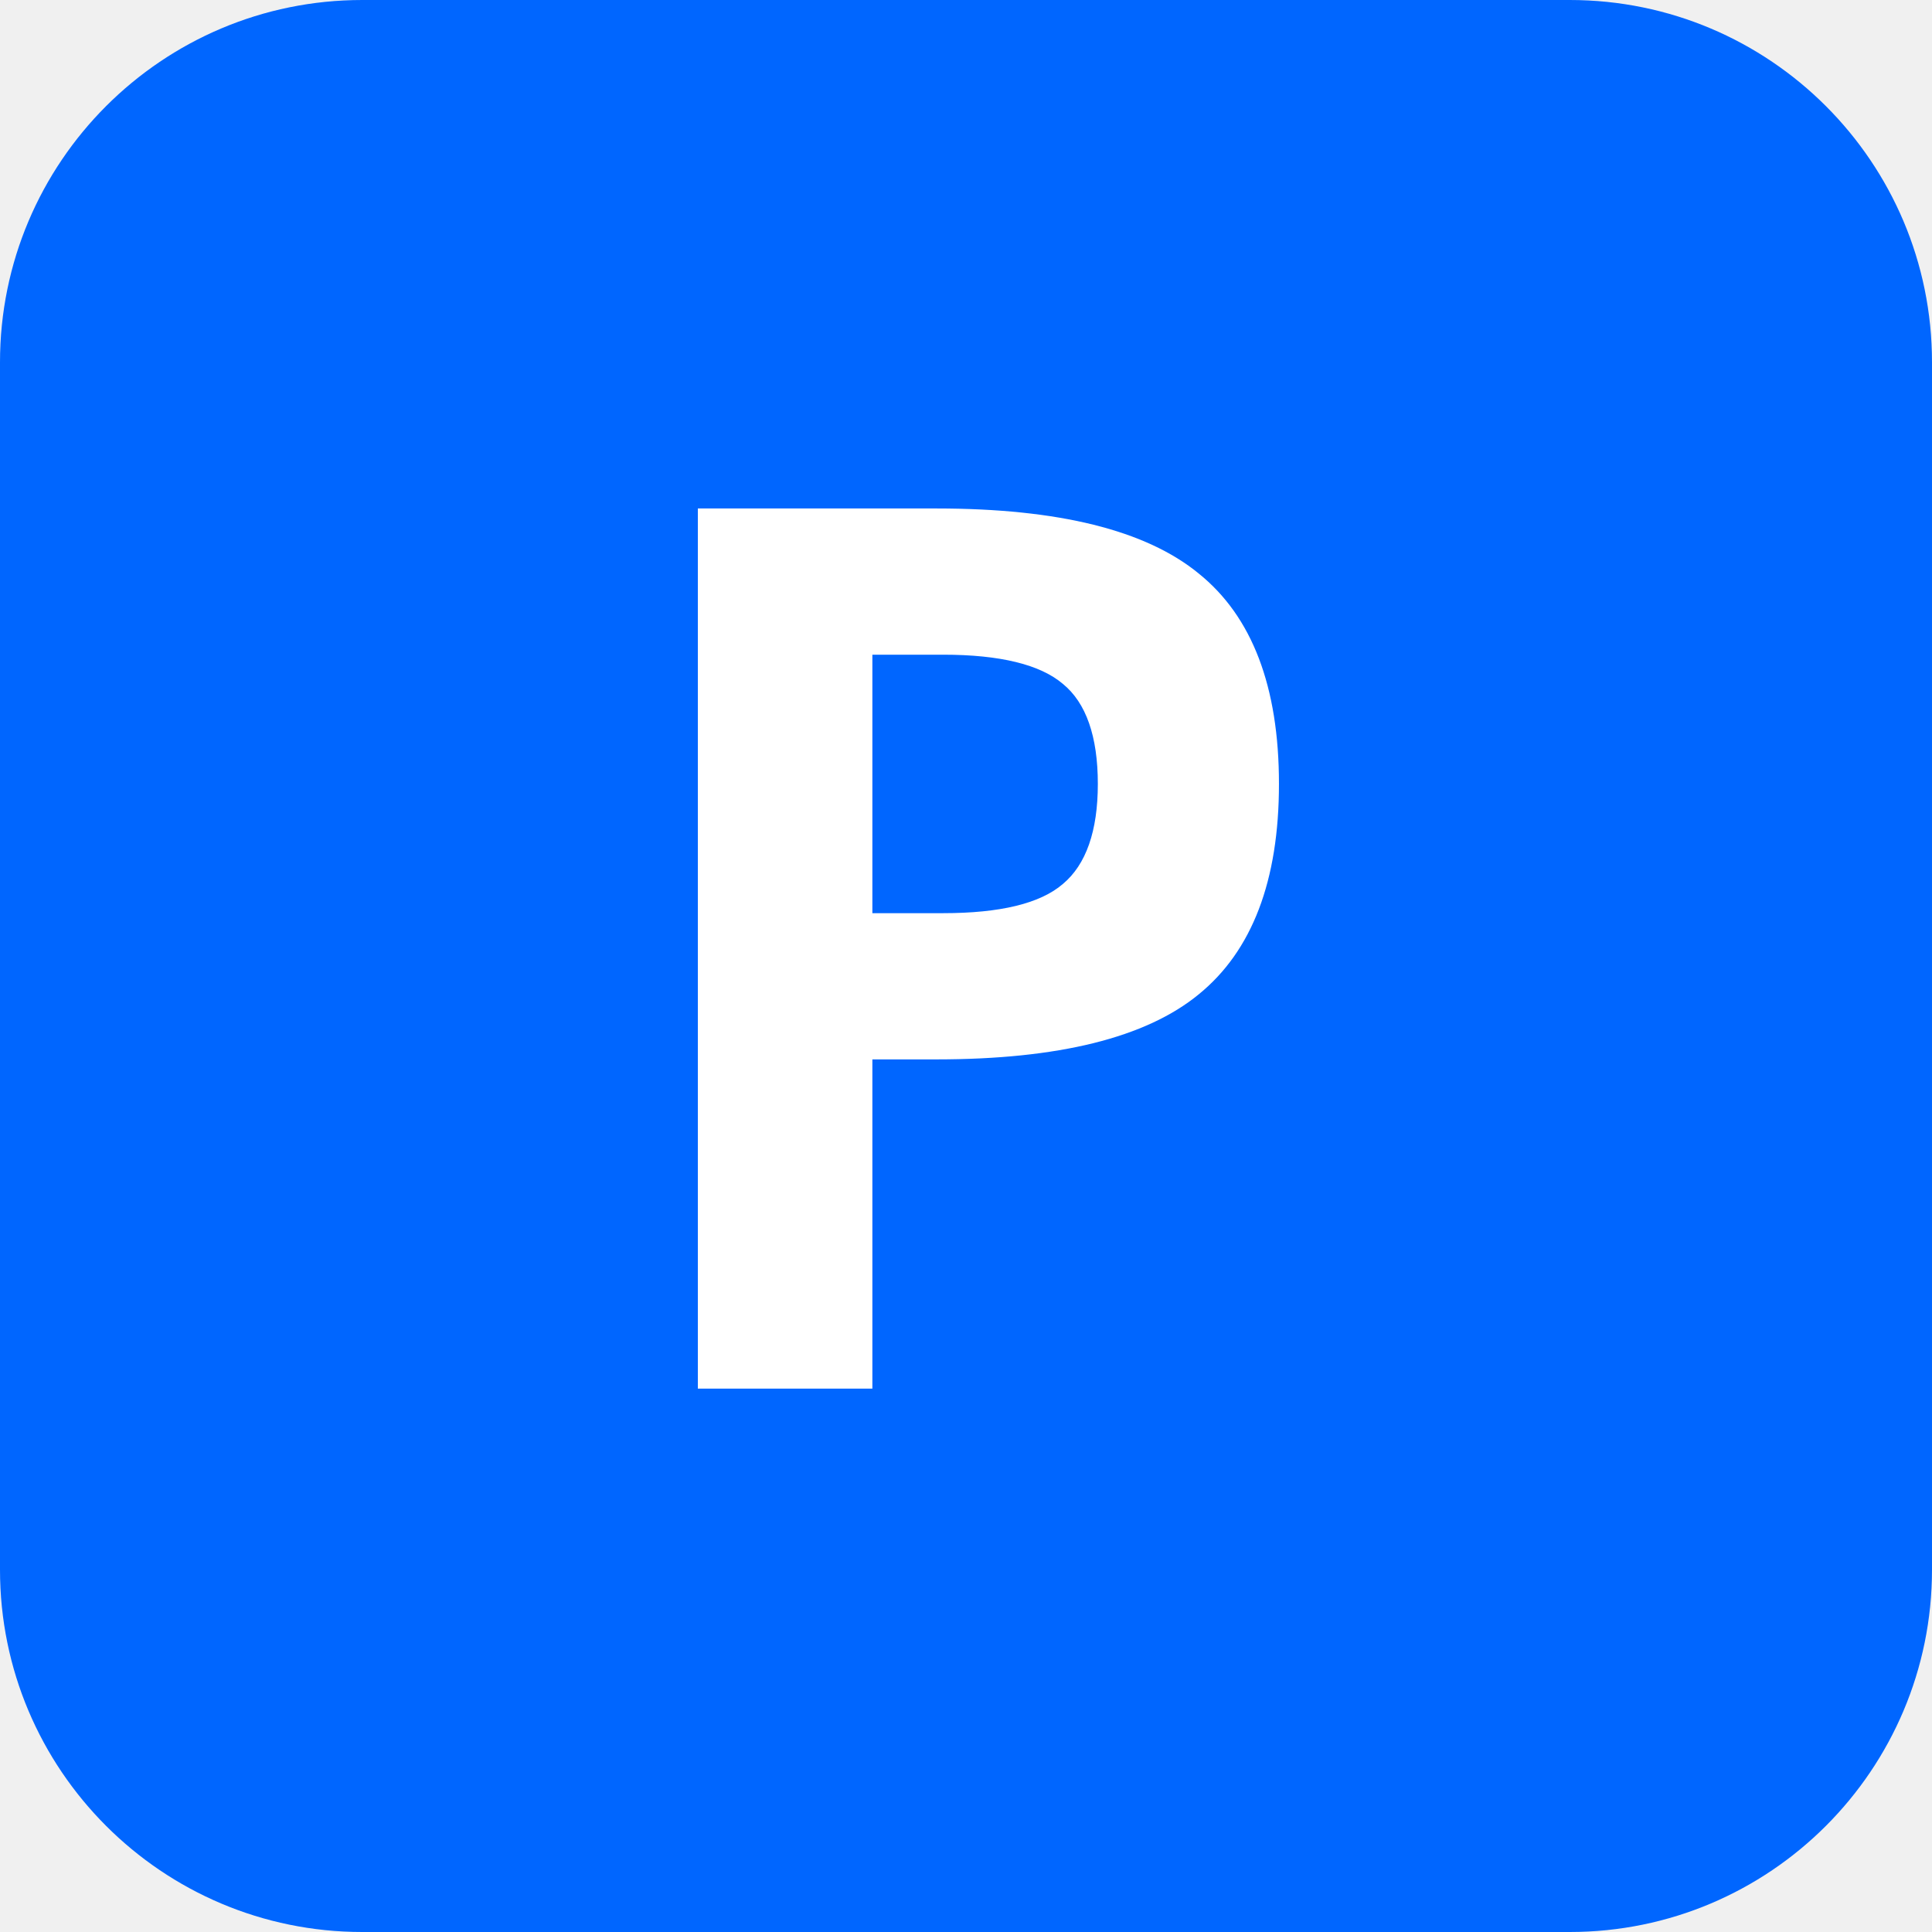
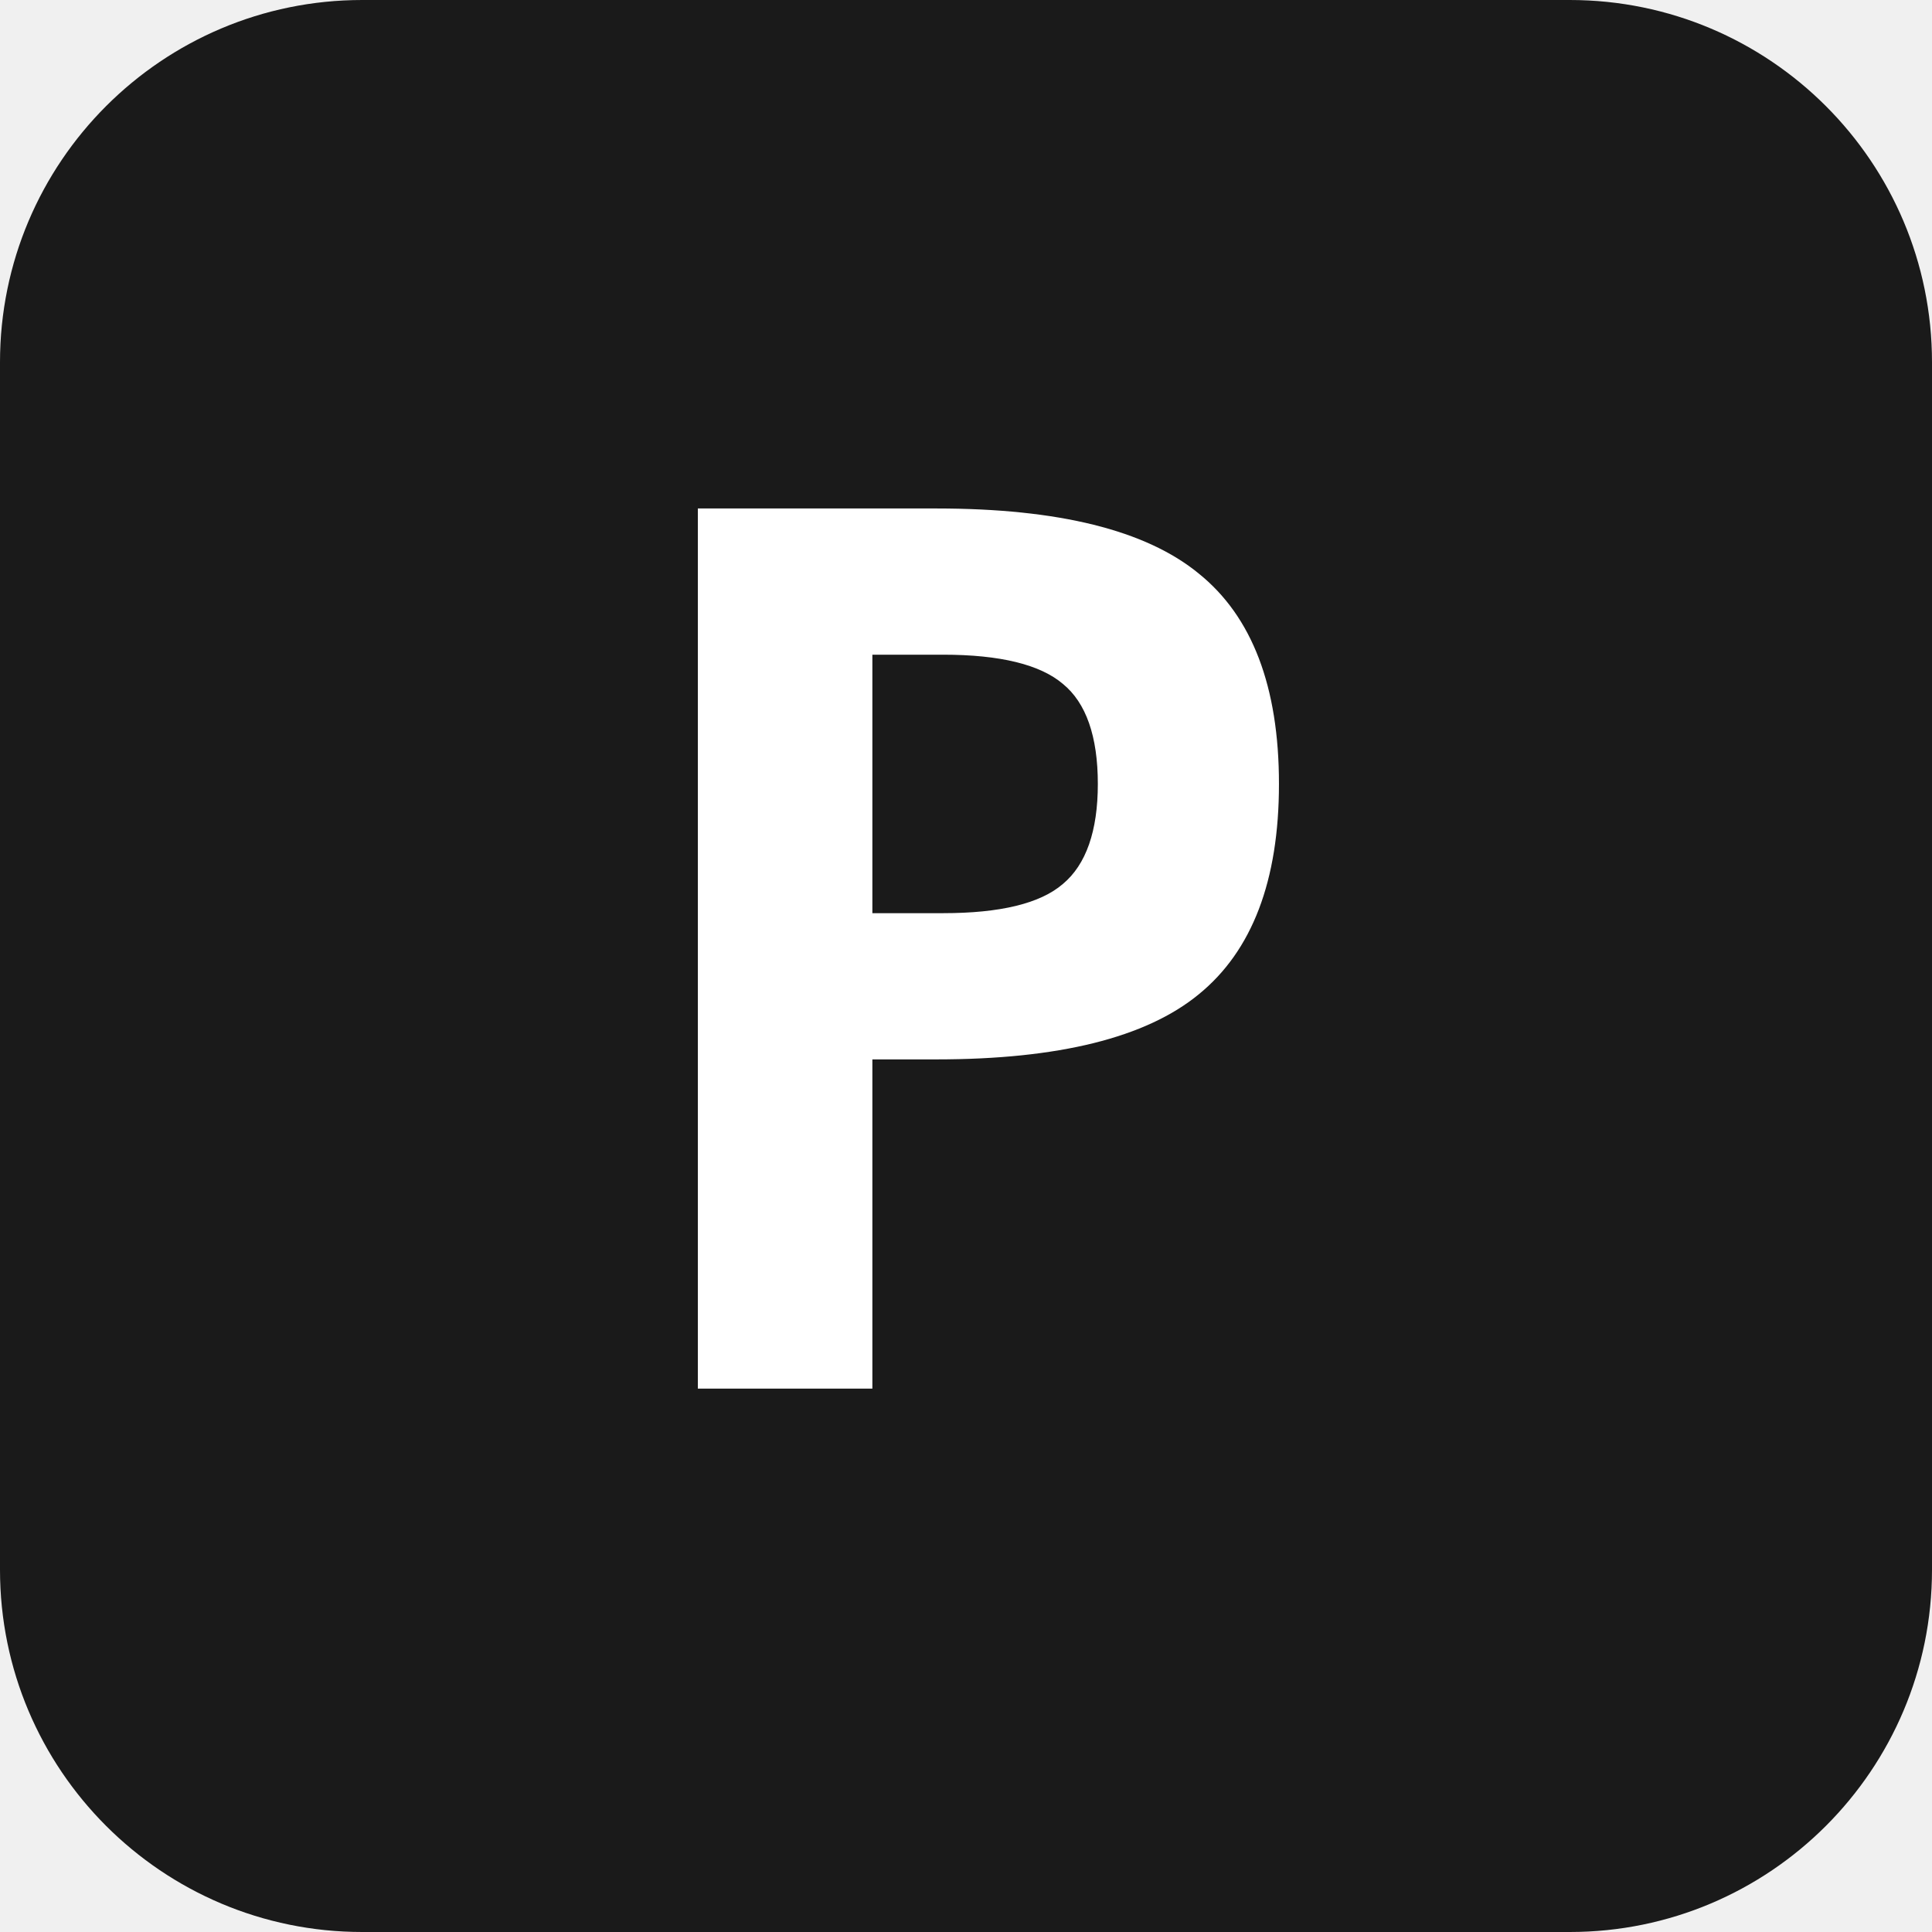
<svg xmlns="http://www.w3.org/2000/svg" viewBox="0 0 32 32">
-   <rect width="32" height="32" rx="6" fill="#0066ff" />
+   <rect width="32" height="32" rx="6" fill="#1a1a1a" />
  <text x="16" y="23" font-family="monospace" font-size="20" font-weight="bold" fill="white" text-anchor="middle">P</text>
</svg>
